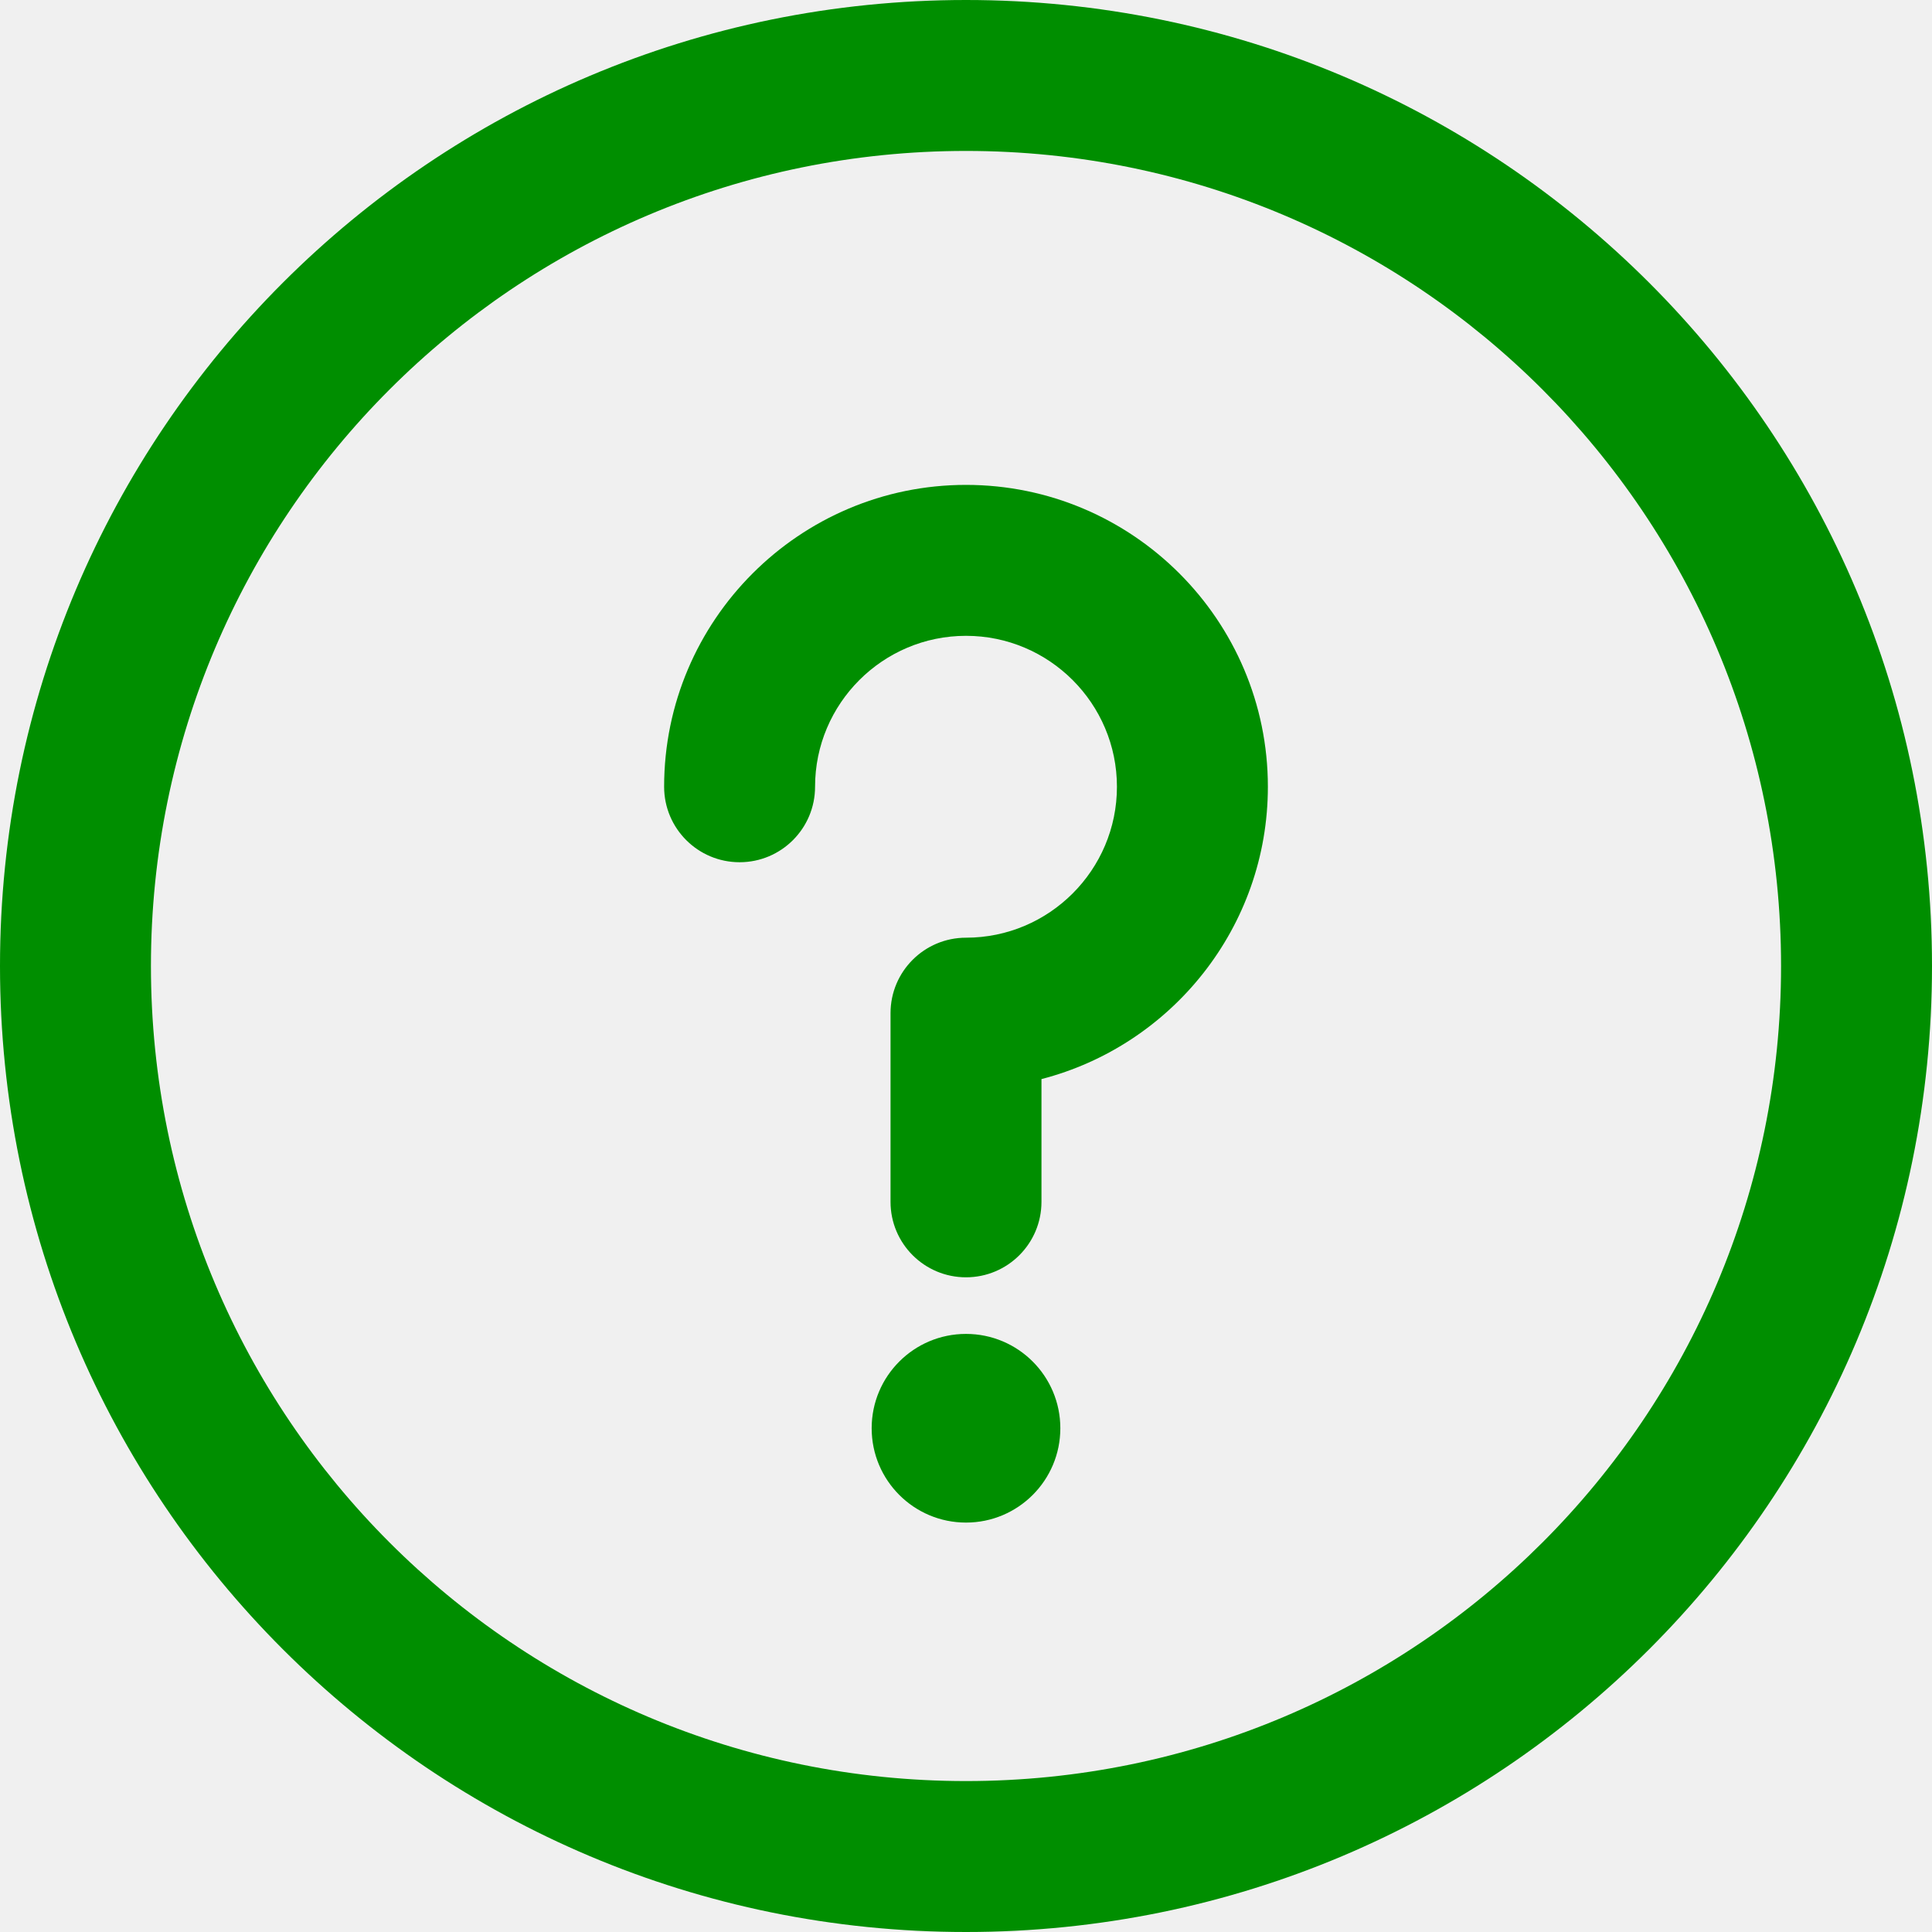
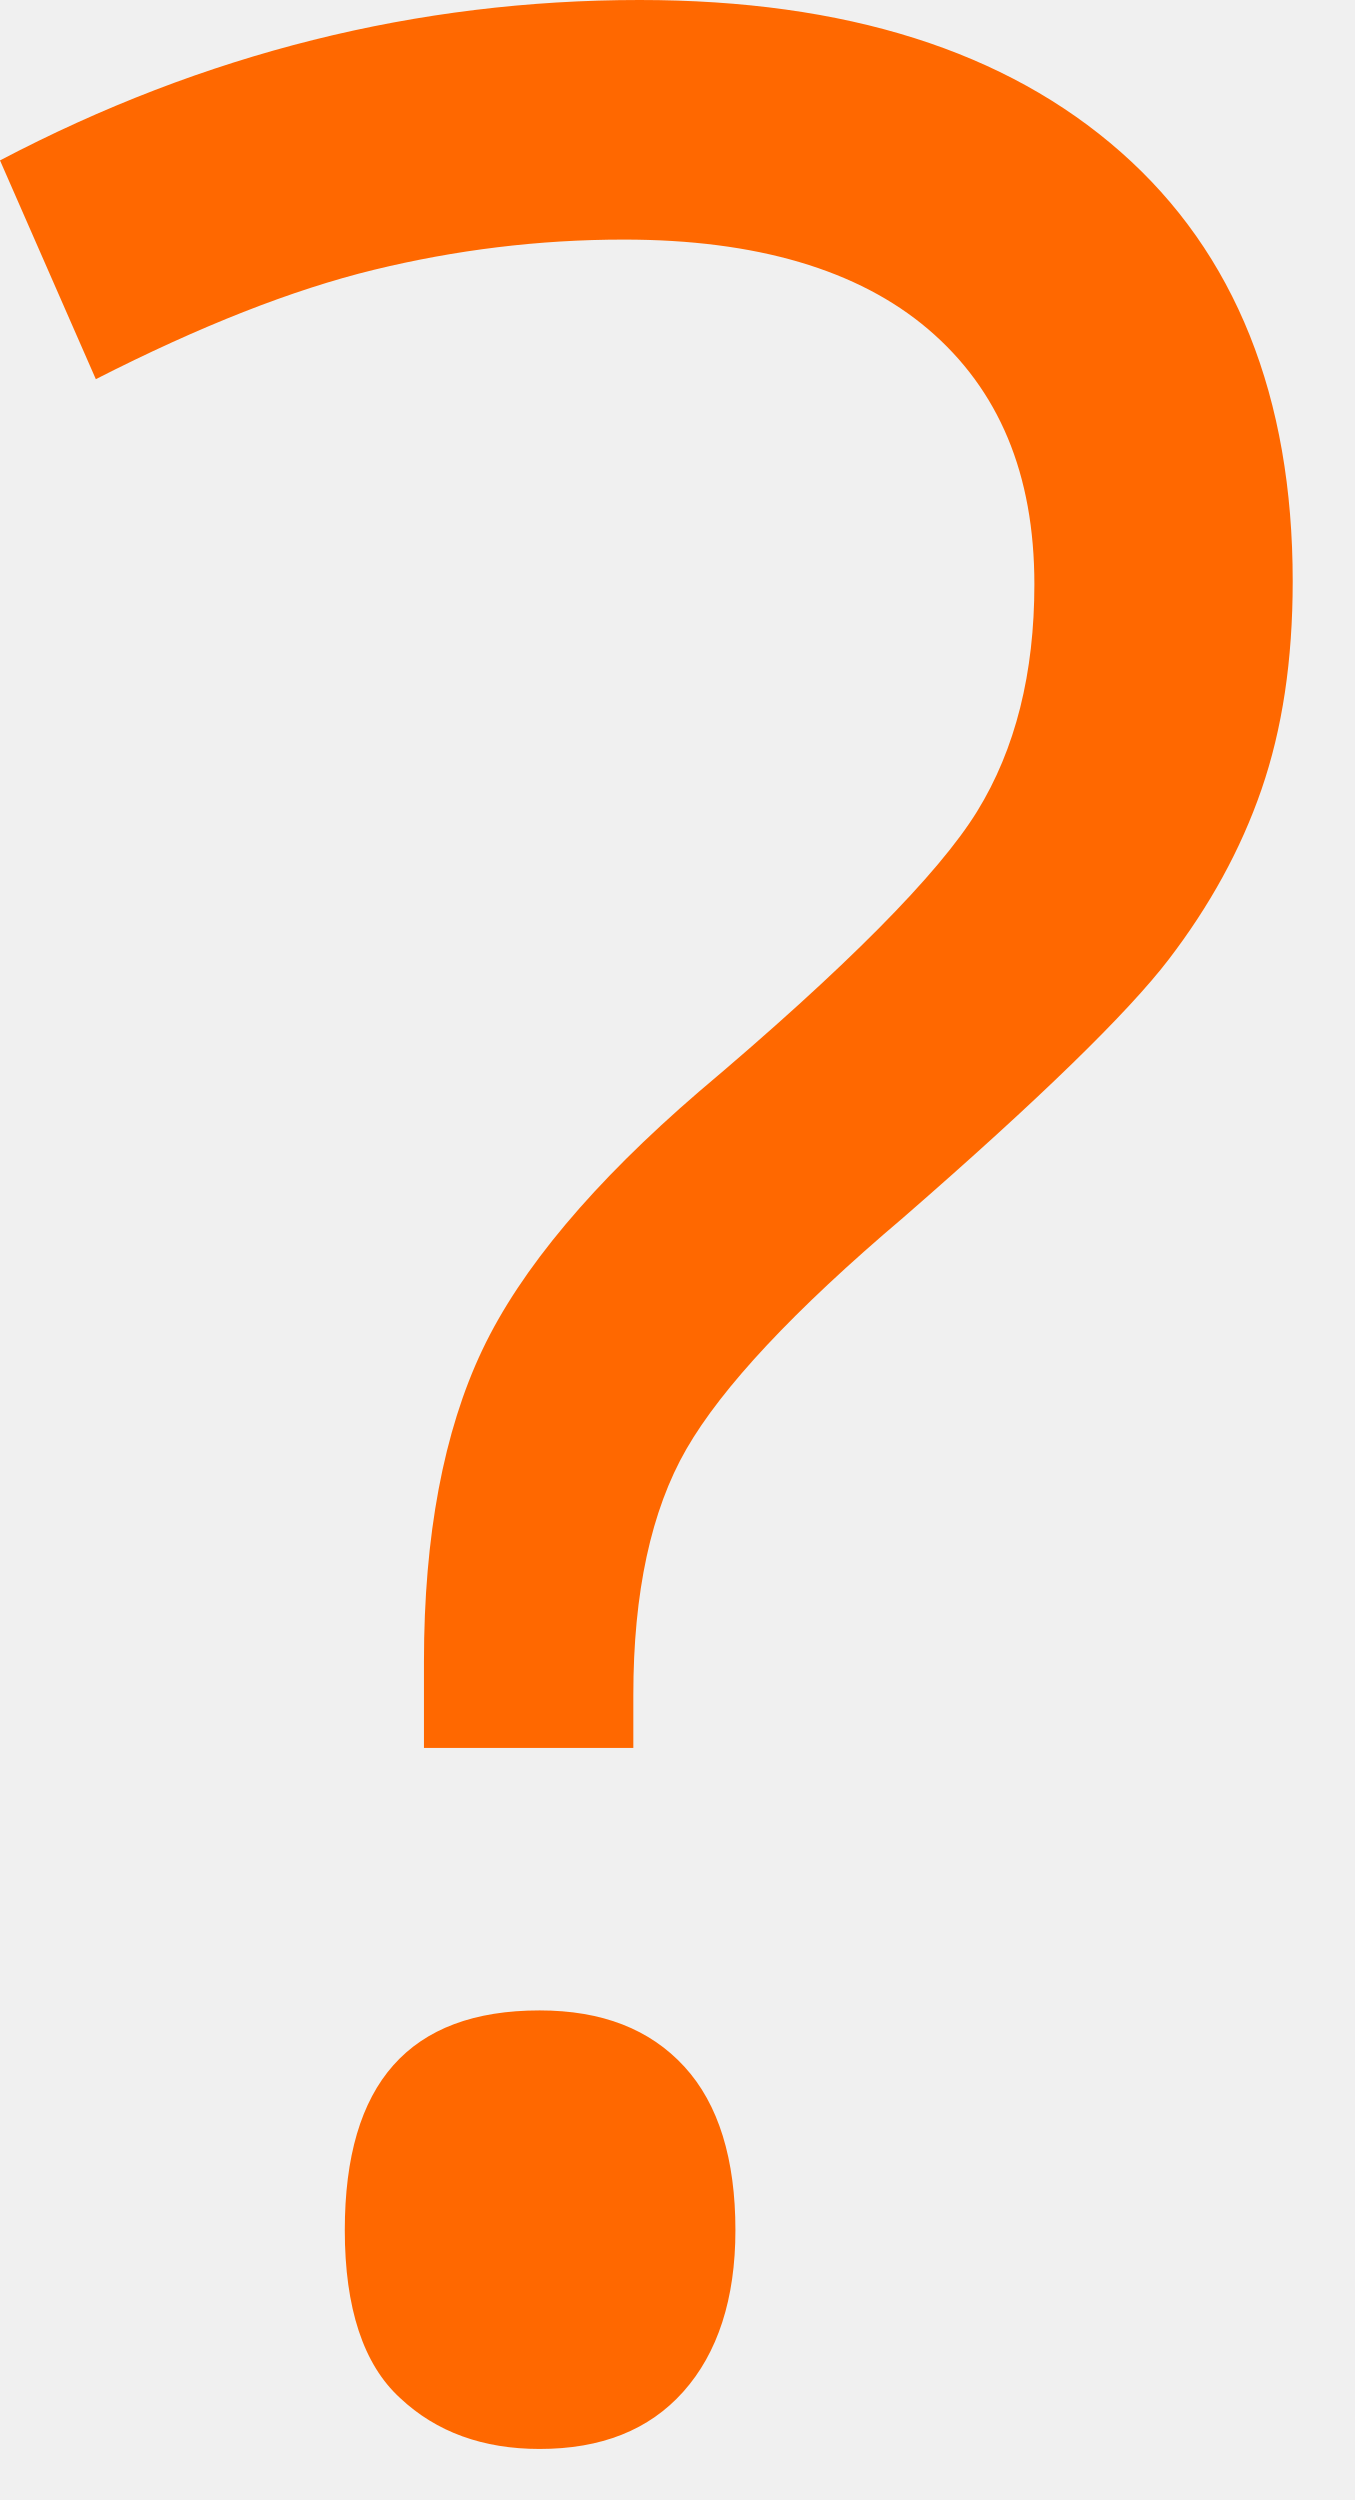
- <svg xmlns="http://www.w3.org/2000/svg" version="1.1" width="512" height="512" x="0" y="0" viewBox="0 0 512 512" style="enable-background:new 0 0 512 512" xml:space="preserve" class="">
-   <g>
-     <g>
-       <g>
-         <g>
-           <circle cx="256" cy="378.5" r="25" fill="#008e00" data-original="#000000" style="" class="" />
-           <path d="M256,0C114.516,0,0,114.497,0,256c0,141.484,114.497,256,256,256c141.484,0,256-114.497,256-256     C512,114.516,397.503,0,256,0z M256,472c-119.377,0-216-96.607-216-216c0-119.377,96.607-216,216-216     c119.377,0,216,96.607,216,216C472,375.377,375.393,472,256,472z" fill="#008e00" data-original="#000000" style="" class="" />
-           <path d="M256,128.5c-44.112,0-80,35.888-80,80c0,11.046,8.954,20,20,20s20-8.954,20-20c0-22.056,17.944-40,40-40     c22.056,0,40,17.944,40,40c0,22.056-17.944,40-40,40c-11.046,0-20,8.954-20,20v50c0,11.046,8.954,20,20,20     c11.046,0,20-8.954,20-20v-32.531c34.466-8.903,60-40.26,60-77.469C336,164.388,300.112,128.5,256,128.5z" fill="#008e00" data-original="#000000" style="" class="" />
-         </g>
-       </g>
-     </g>
-     <g>
- </g>
-     <g>
- </g>
-     <g>
- </g>
-     <g>
- </g>
-     <g>
- </g>
-     <g>
- </g>
-     <g>
- </g>
-     <g>
- </g>
-     <g>
- </g>
-     <g>
- </g>
-     <g>
- </g>
-     <g>
- </g>
-     <g>
- </g>
-     <g>
- </g>
-     <g>
- </g>
+ <svg xmlns="http://www.w3.org/2000/svg" width="13" height="24" viewBox="0 0 13 24" fill="none">
+   <g clip-path="url(#clip0)">
+     <path d="M4.07 16.79V15.95C4.07 14.74 4.26 13.74 4.63 12.96C5 12.18 5.7 11.35 6.71 10.48C8.12 9.29 9.01 8.39 9.38 7.79C9.75 7.19 9.93 6.46 9.93 5.61C9.93 4.55 9.59 3.74 8.91 3.16C8.24 2.59 7.26 2.3 5.99 2.3C5.17 2.3 4.37 2.4 3.59 2.59C2.81 2.78 1.92 3.13 0.92 3.64L0 1.54C1.96 0.51 4.01 0 6.14 0C8.12 0 9.66 0.49 10.76 1.46C11.86 2.43 12.41 3.81 12.41 5.58C12.41 6.34 12.31 7 12.11 7.58C11.91 8.16 11.61 8.7 11.22 9.21C10.83 9.72 9.98 10.55 8.67 11.69C7.62 12.58 6.93 13.32 6.59 13.91C6.25 14.5 6.08 15.29 6.08 16.27V16.78H4.07V16.79ZM3.31 21.41C3.31 20 3.93 19.3 5.18 19.3C5.78 19.3 6.24 19.48 6.57 19.84C6.9 20.2 7.06 20.73 7.06 21.41C7.06 22.07 6.89 22.59 6.56 22.96C6.23 23.33 5.77 23.51 5.18 23.51C4.64 23.51 4.19 23.35 3.84 23.02C3.49 22.7 3.31 22.16 3.31 21.41Z" fill="#FF6800" />
  </g>
+   <defs>
+     <clipPath id="clip0">
+       <rect width="12.41" height="23.51" fill="white" />
+     </clipPath>
+   </defs>
</svg>
